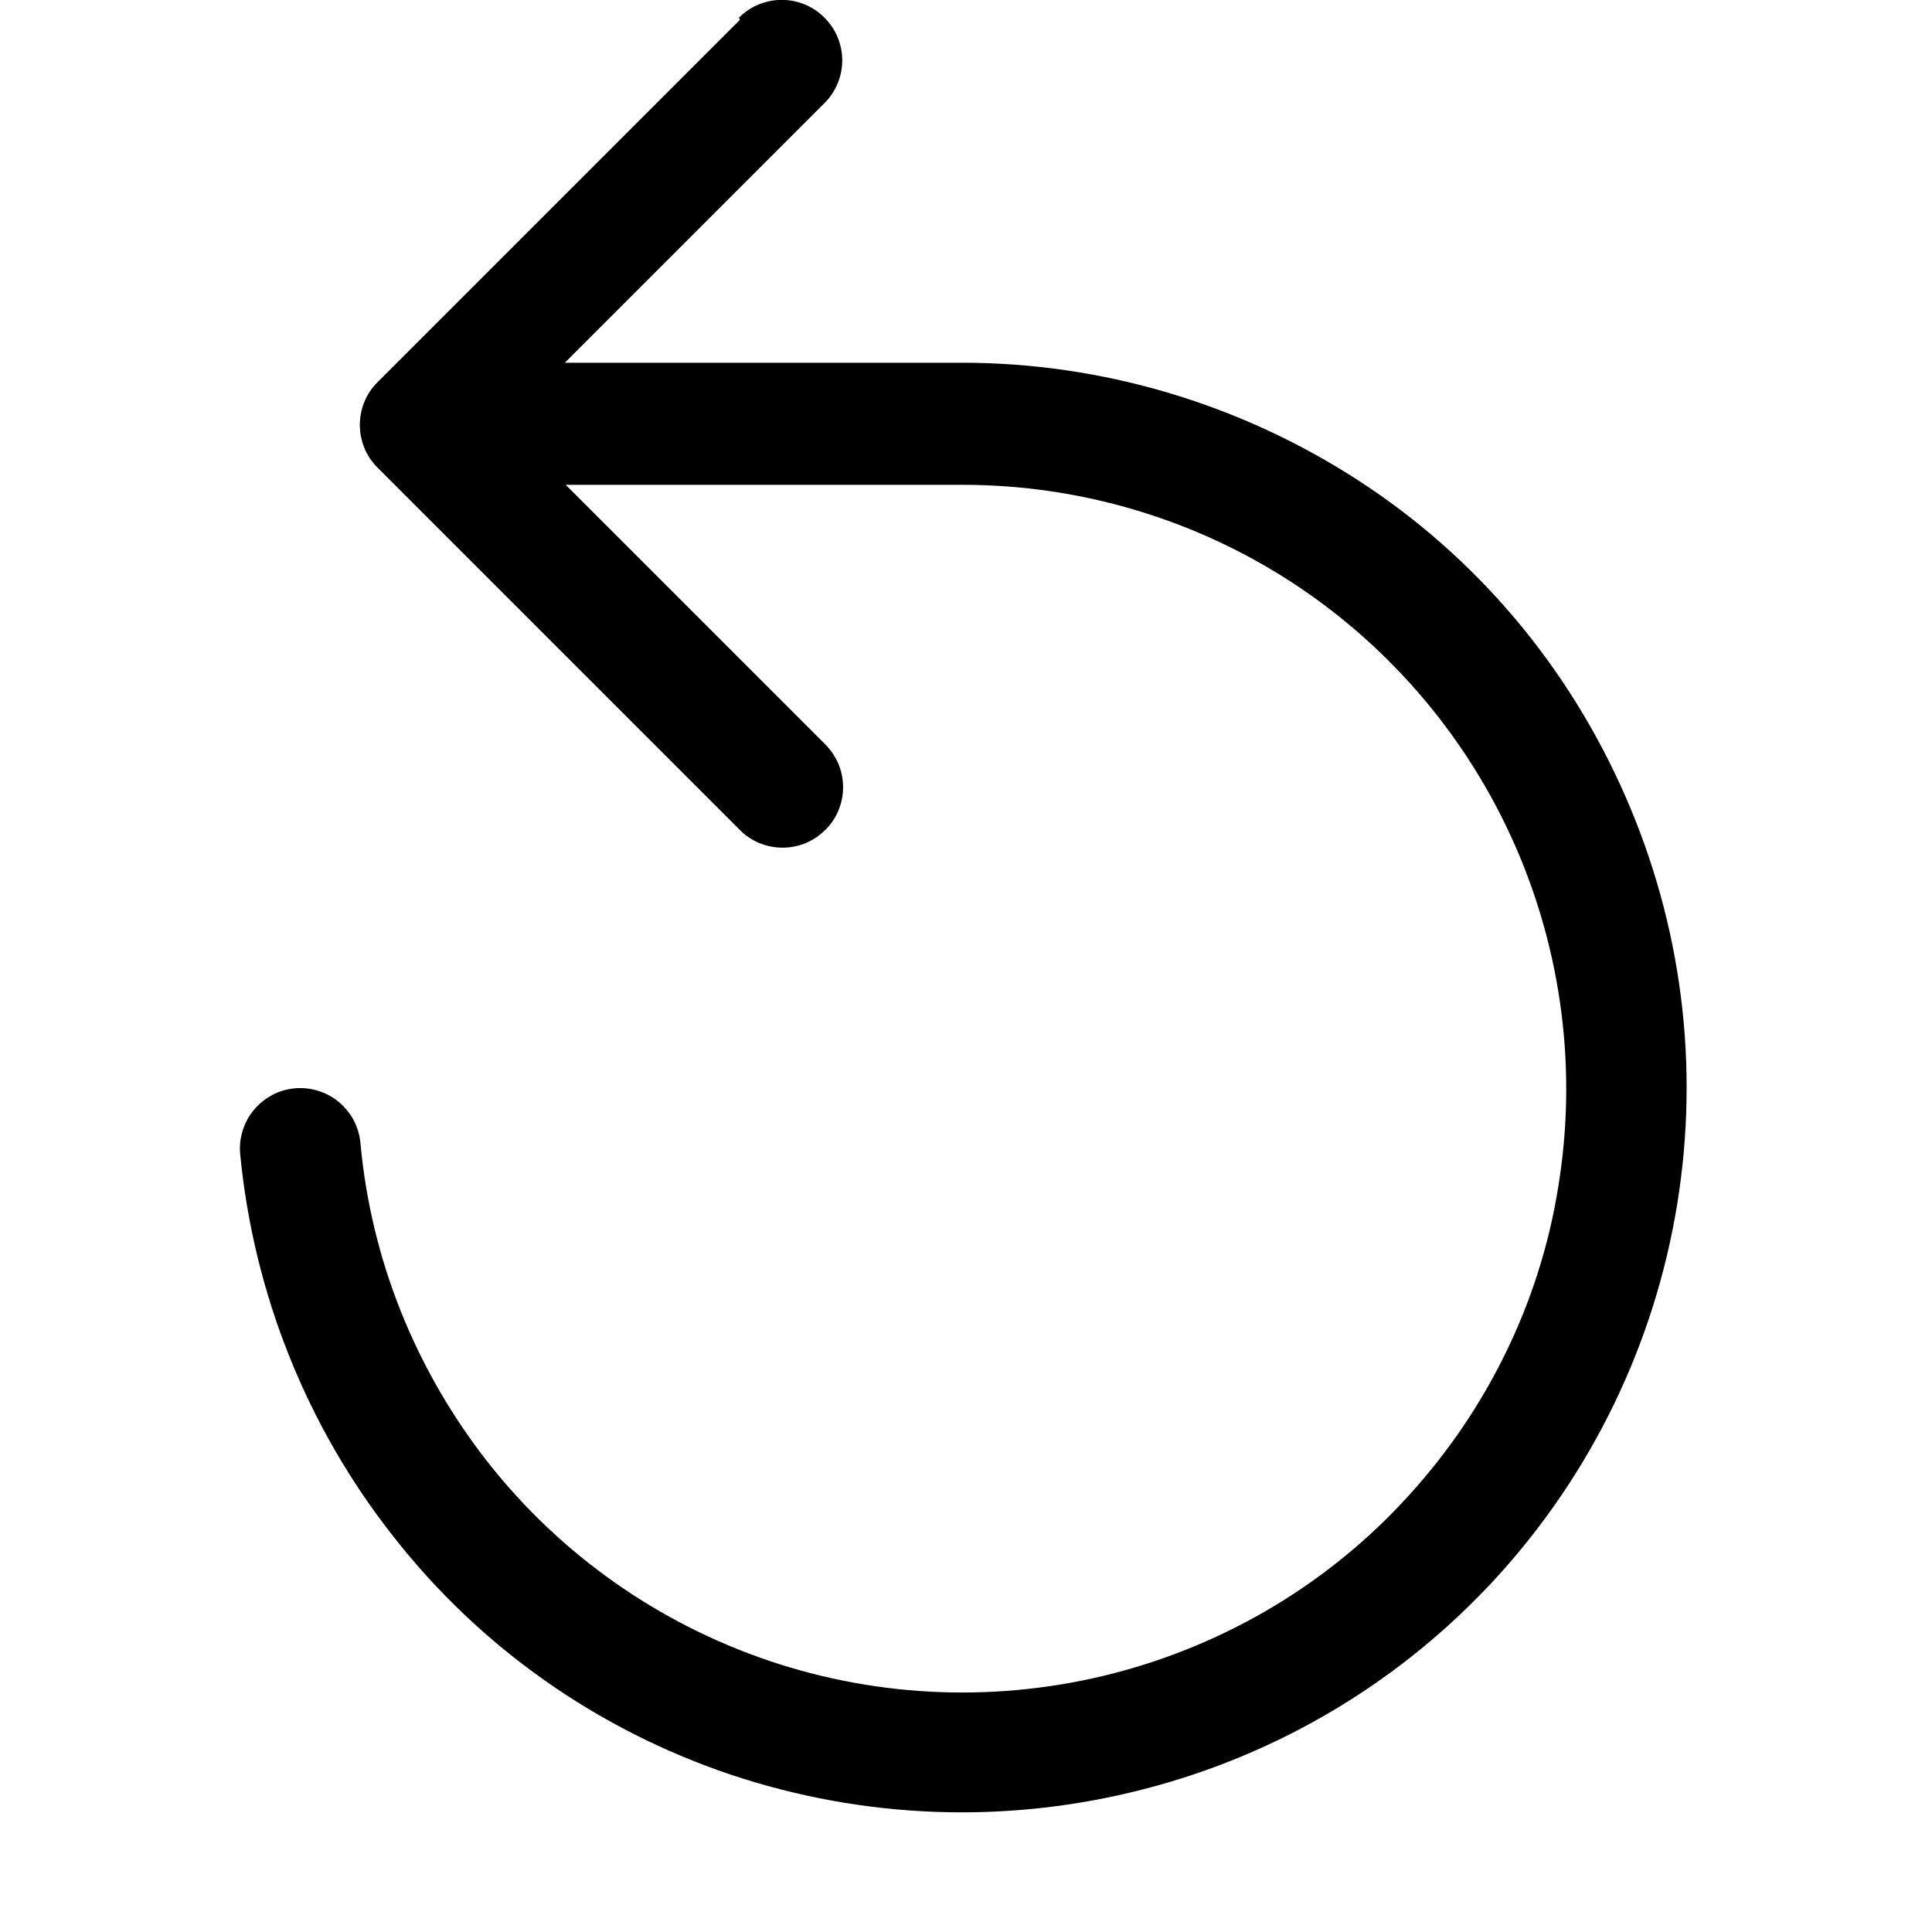
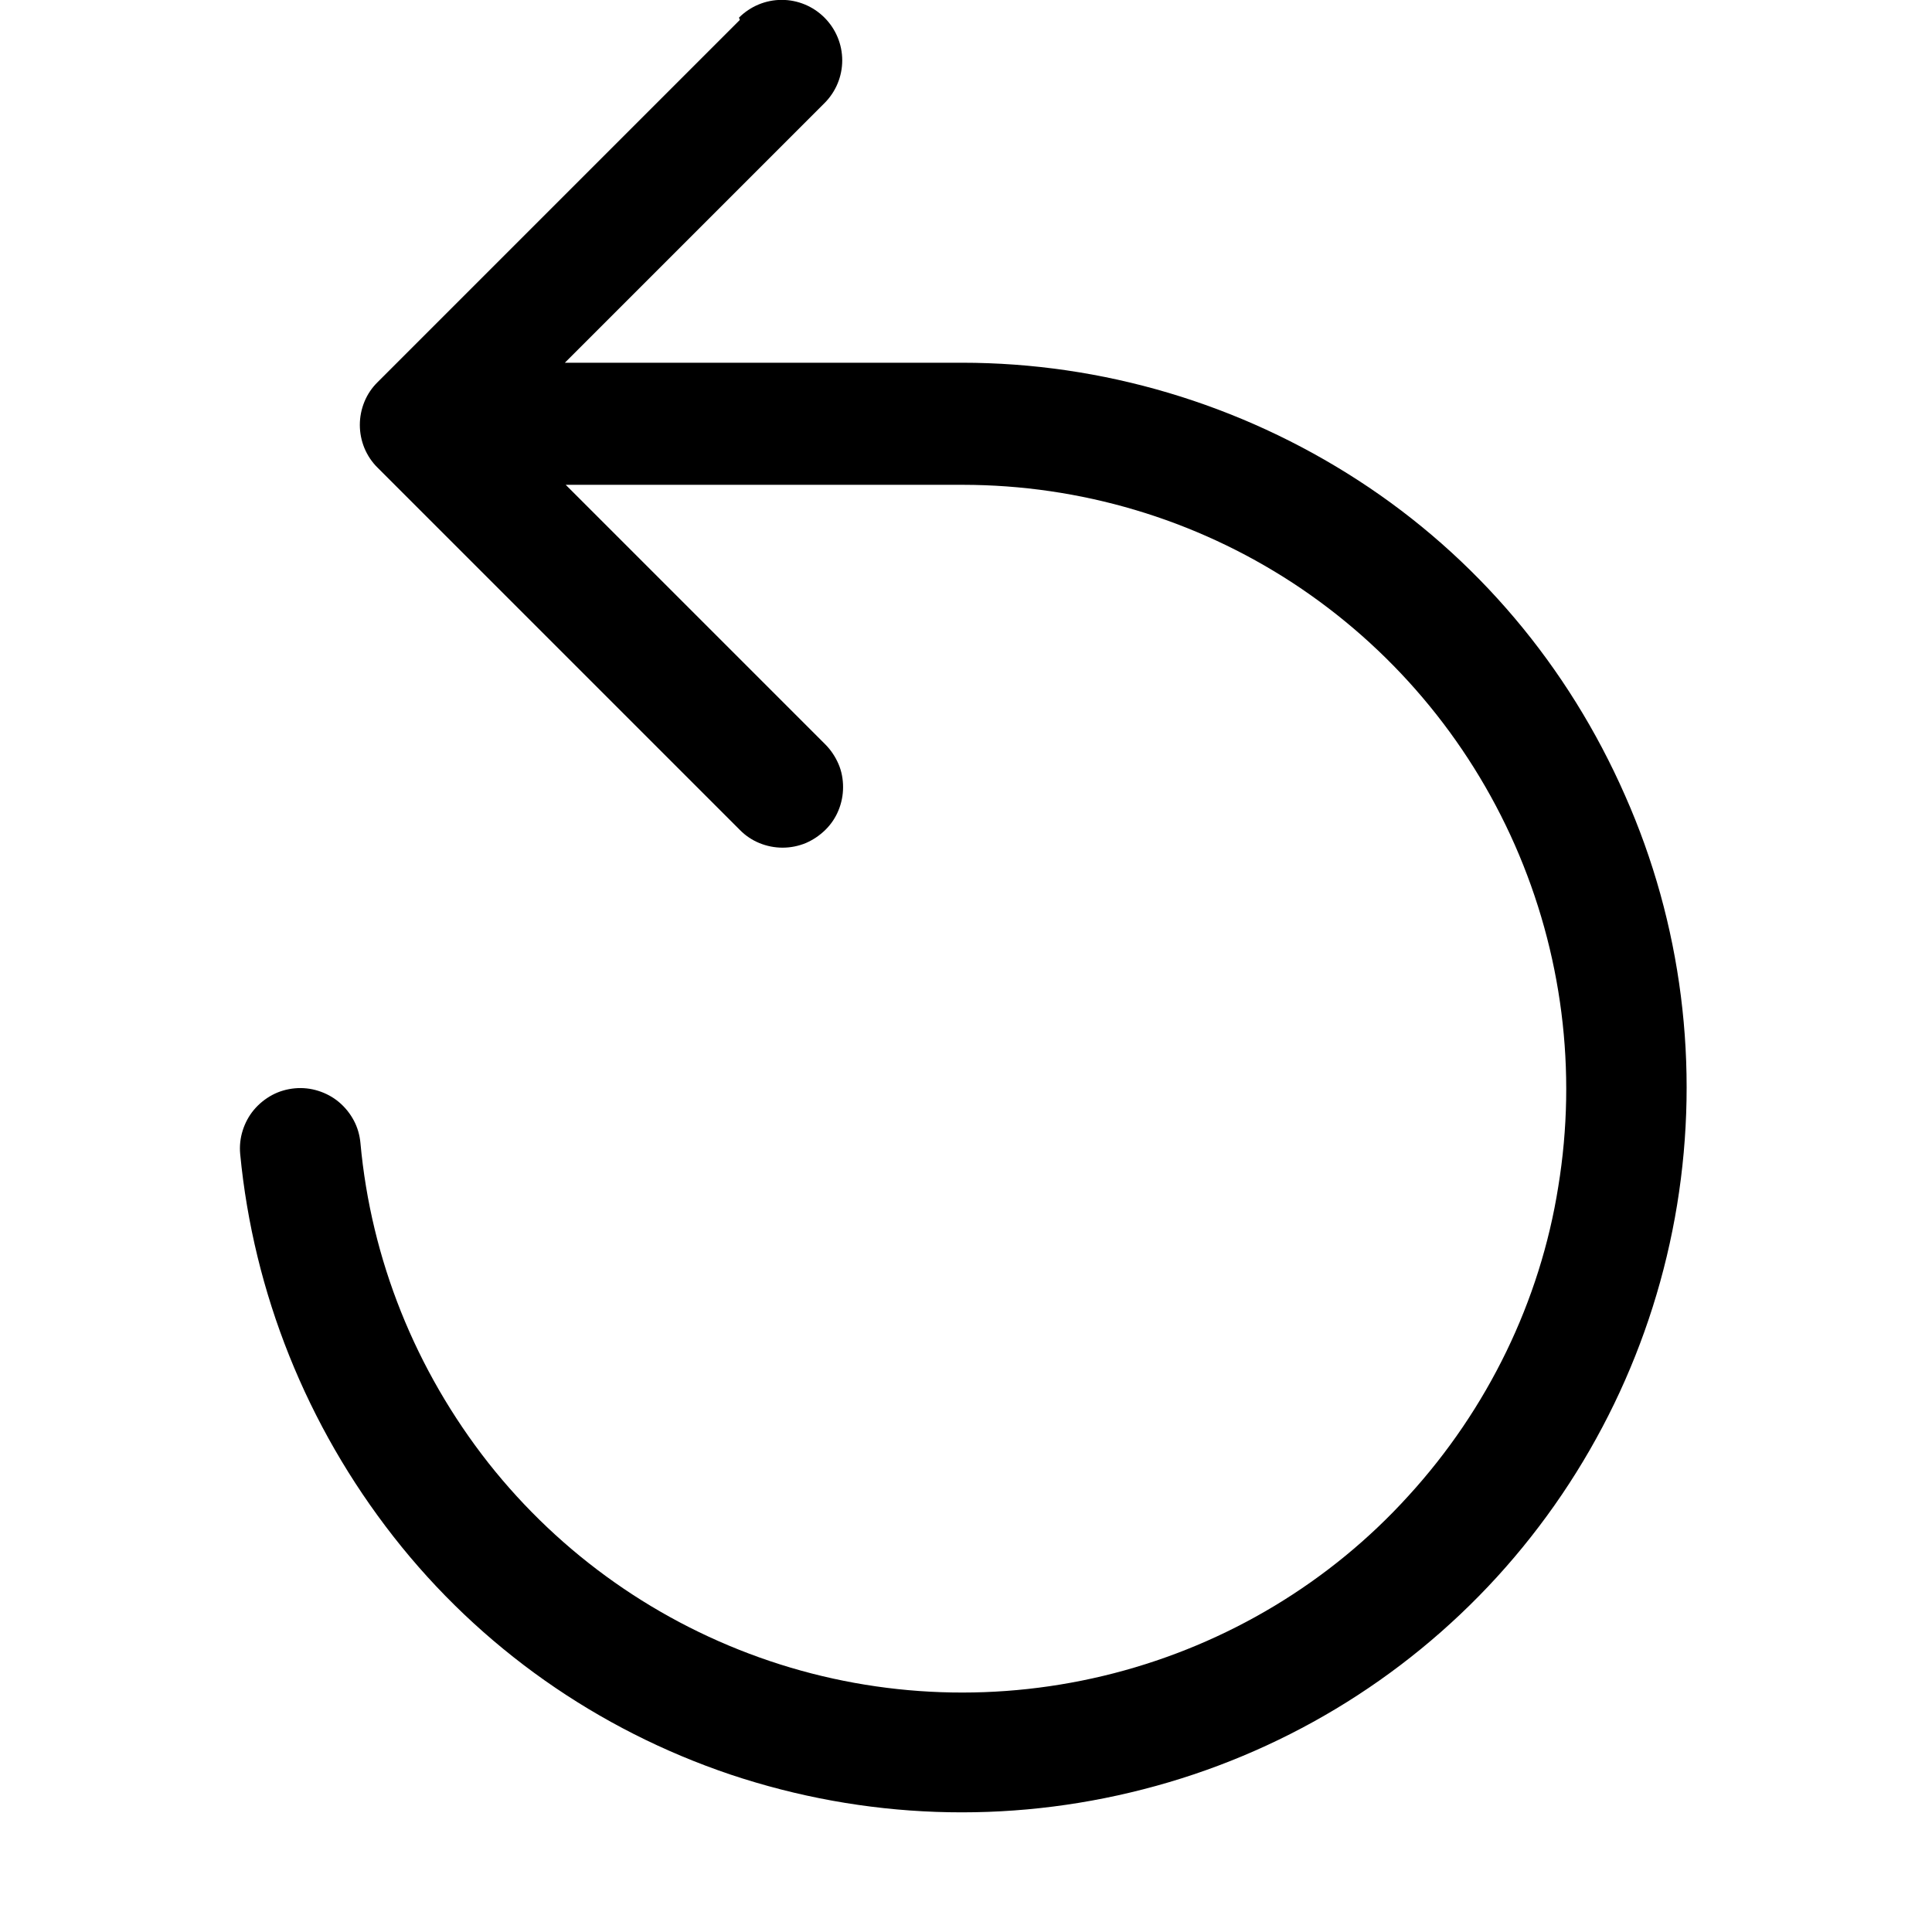
<svg xmlns="http://www.w3.org/2000/svg" fill="none" viewBox="0 0 16 16">
-   <path d="m6.12 0.146c0.094-0.094 0.221-0.147 0.354-0.147 0.133 0 0.26 0.053 0.354 0.147 0.094 0.094 0.147 0.221 0.147 0.354 0 0.133-0.053 0.26-0.147 0.354l-2.15 2.15h3.29c1.16 1.6e-4 2.3 0.339 3.28 0.974s1.74 1.54 2.21 2.61 0.619 2.24 0.431 3.39c-0.188 1.15-0.706 2.22-1.49 3.08-0.784 0.859-1.8 1.47-2.93 1.76-1.13 0.291-2.31 0.249-3.42-0.122-1.1-0.371-2.07-1.05-2.79-1.97-0.721-0.913-1.16-2.02-1.27-3.17-0.006-0.065 0.001-0.131 0.021-0.194s0.051-0.121 0.093-0.171c0.042-0.05 0.094-0.092 0.152-0.123s0.122-0.049 0.187-0.055 0.131 0.001 0.194 0.021c0.063 0.02 0.121 0.051 0.171 0.093 0.05 0.042 0.092 0.094 0.123 0.152 0.03 0.058 0.049 0.122 0.055 0.187 0.088 0.965 0.455 1.88 1.06 2.65 0.601 0.761 1.41 1.33 2.33 1.64 0.919 0.309 1.91 0.344 2.85 0.101 0.939-0.243 1.79-0.753 2.44-1.47 0.654-0.716 1.09-1.61 1.24-2.56 0.157-0.957 0.032-1.94-0.36-2.83-0.391-0.887-1.03-1.64-1.84-2.17-0.812-0.53-1.76-0.811-2.73-0.812h-3.29l2.15 2.15c0.046 0.046 0.083 0.102 0.109 0.162 0.025 0.061 0.038 0.126 0.038 0.192s-0.013 0.131-0.038 0.192c-0.025 0.061-0.062 0.116-0.109 0.162s-0.102 0.083-0.162 0.109c-0.061 0.025-0.126 0.038-0.192 0.038-0.066 0-0.131-0.013-0.192-0.038-0.061-0.025-0.116-0.062-0.162-0.109l-3-3c-0.047-0.046-0.084-0.102-0.109-0.162-0.025-0.061-0.038-0.126-0.038-0.192s0.013-0.131 0.038-0.192c0.025-0.061 0.062-0.116 0.109-0.162l3-3z" fill="#000" />
+   <path d="m6.12 0.146c0.094-0.094 0.221-0.147 0.354-0.147 0.133 0 0.26 0.053 0.354 0.147 0.094 0.094 0.147 0.221 0.147 0.354 0 0.133-0.053 0.26-0.147 0.354l-2.15 2.15h3.29c1.16 1.6e-4 2.3 0.339 3.28 0.974s1.74 1.54 2.21 2.61c0.47 1.06 0.619 2.24 0.431 3.39-0.188 1.15-0.706 2.22-1.49 3.08-0.784 0.859-1.8 1.47-2.93 1.76-1.13 0.291-2.31 0.249-3.42-0.122-1.1-0.371-2.07-1.05-2.79-1.97s-1.16-2.02-1.27-3.17c-0.006-0.065 0.001-0.131 0.021-0.194 0.02-0.063 0.051-0.121 0.093-0.171 0.042-0.05 0.094-0.092 0.152-0.123s0.122-0.049 0.187-0.055 0.131 0.001 0.194 0.021c0.063 0.02 0.121 0.051 0.171 0.093 0.05 0.042 0.092 0.094 0.123 0.152s0.049 0.122 0.055 0.187c0.088 0.965 0.455 1.88 1.06 2.65 0.601 0.761 1.41 1.33 2.33 1.64s1.91 0.344 2.85 0.101 1.79-0.753 2.44-1.47c0.654-0.716 1.09-1.61 1.24-2.56 0.157-0.957 0.032-1.94-0.36-2.83-0.391-0.887-1.03-1.64-1.84-2.17-0.812-0.53-1.76-0.811-2.73-0.812h-3.29l2.15 2.15c0.046 0.046 0.083 0.102 0.109 0.162s0.038 0.126 0.038 0.192-0.013 0.131-0.038 0.192c-0.025 0.061-0.062 0.116-0.109 0.162s-0.102 0.083-0.162 0.109c-0.061 0.025-0.126 0.038-0.192 0.038-0.066 0-0.131-0.013-0.192-0.038-0.061-0.025-0.116-0.062-0.162-0.109l-3-3c-0.047-0.046-0.084-0.102-0.109-0.162-0.025-0.061-0.038-0.126-0.038-0.192s0.013-0.131 0.038-0.192c0.025-0.061 0.062-0.116 0.109-0.162l3-3z" fill="#000" />
</svg>
